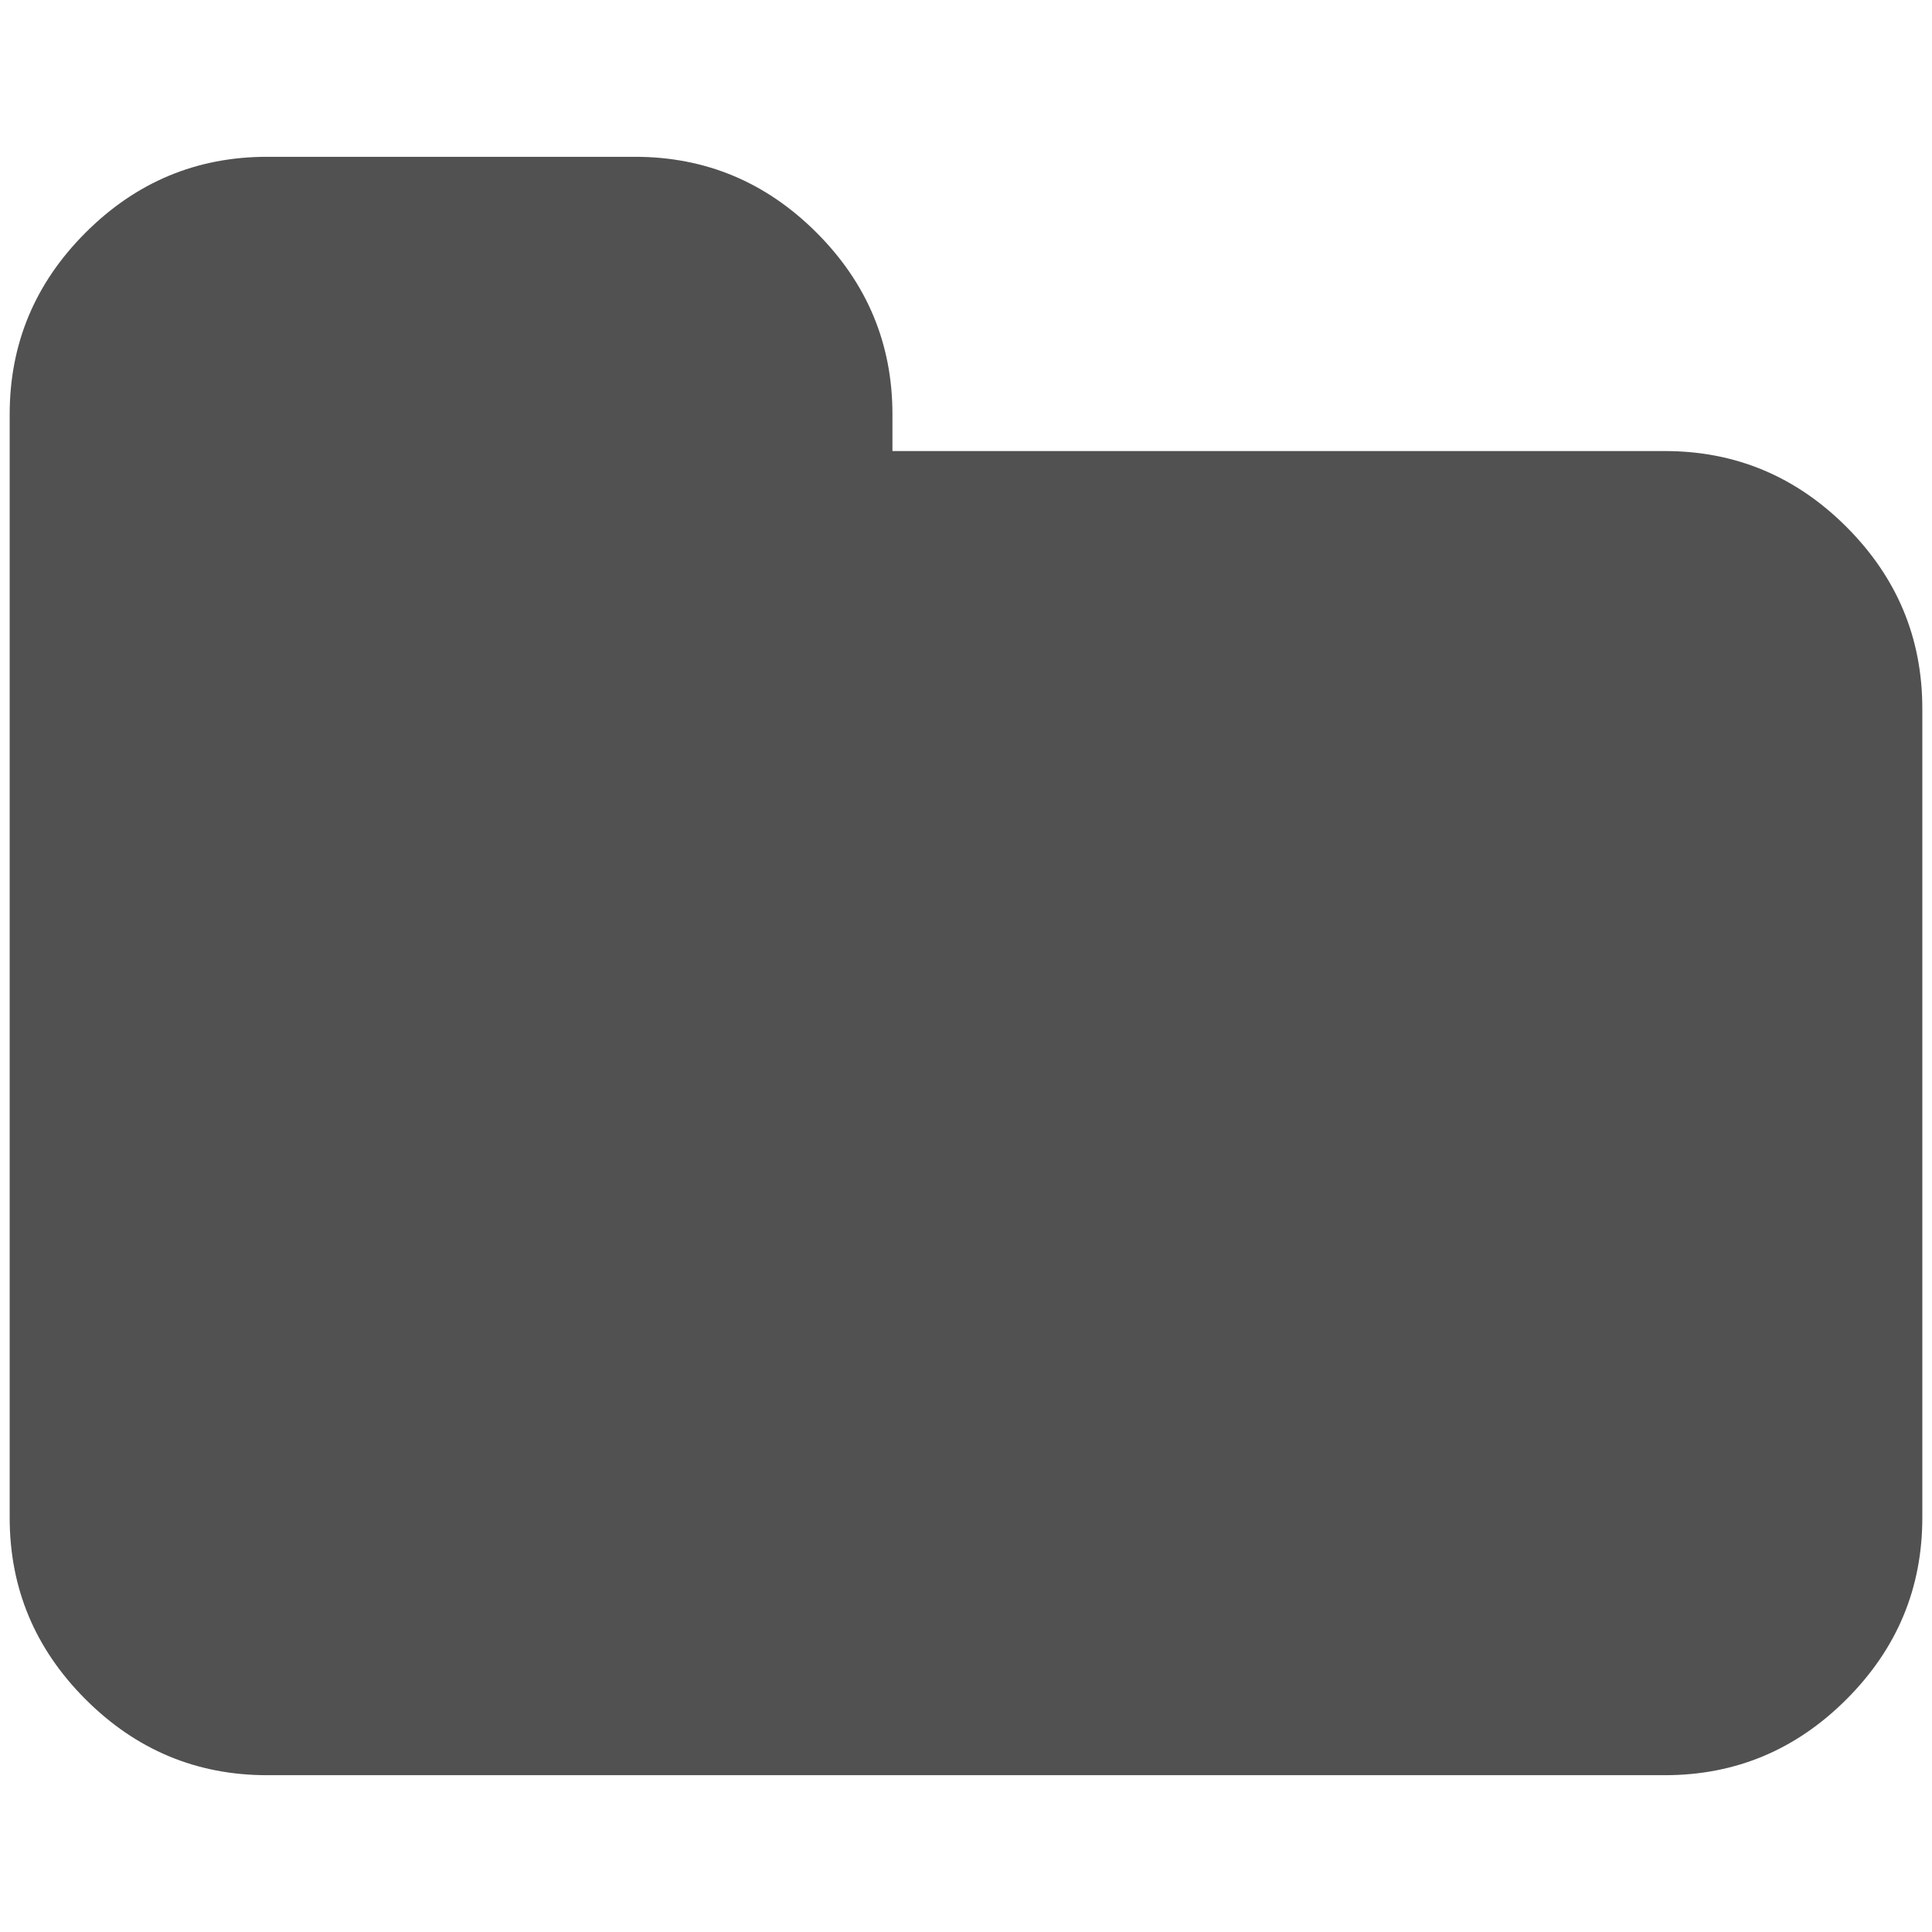
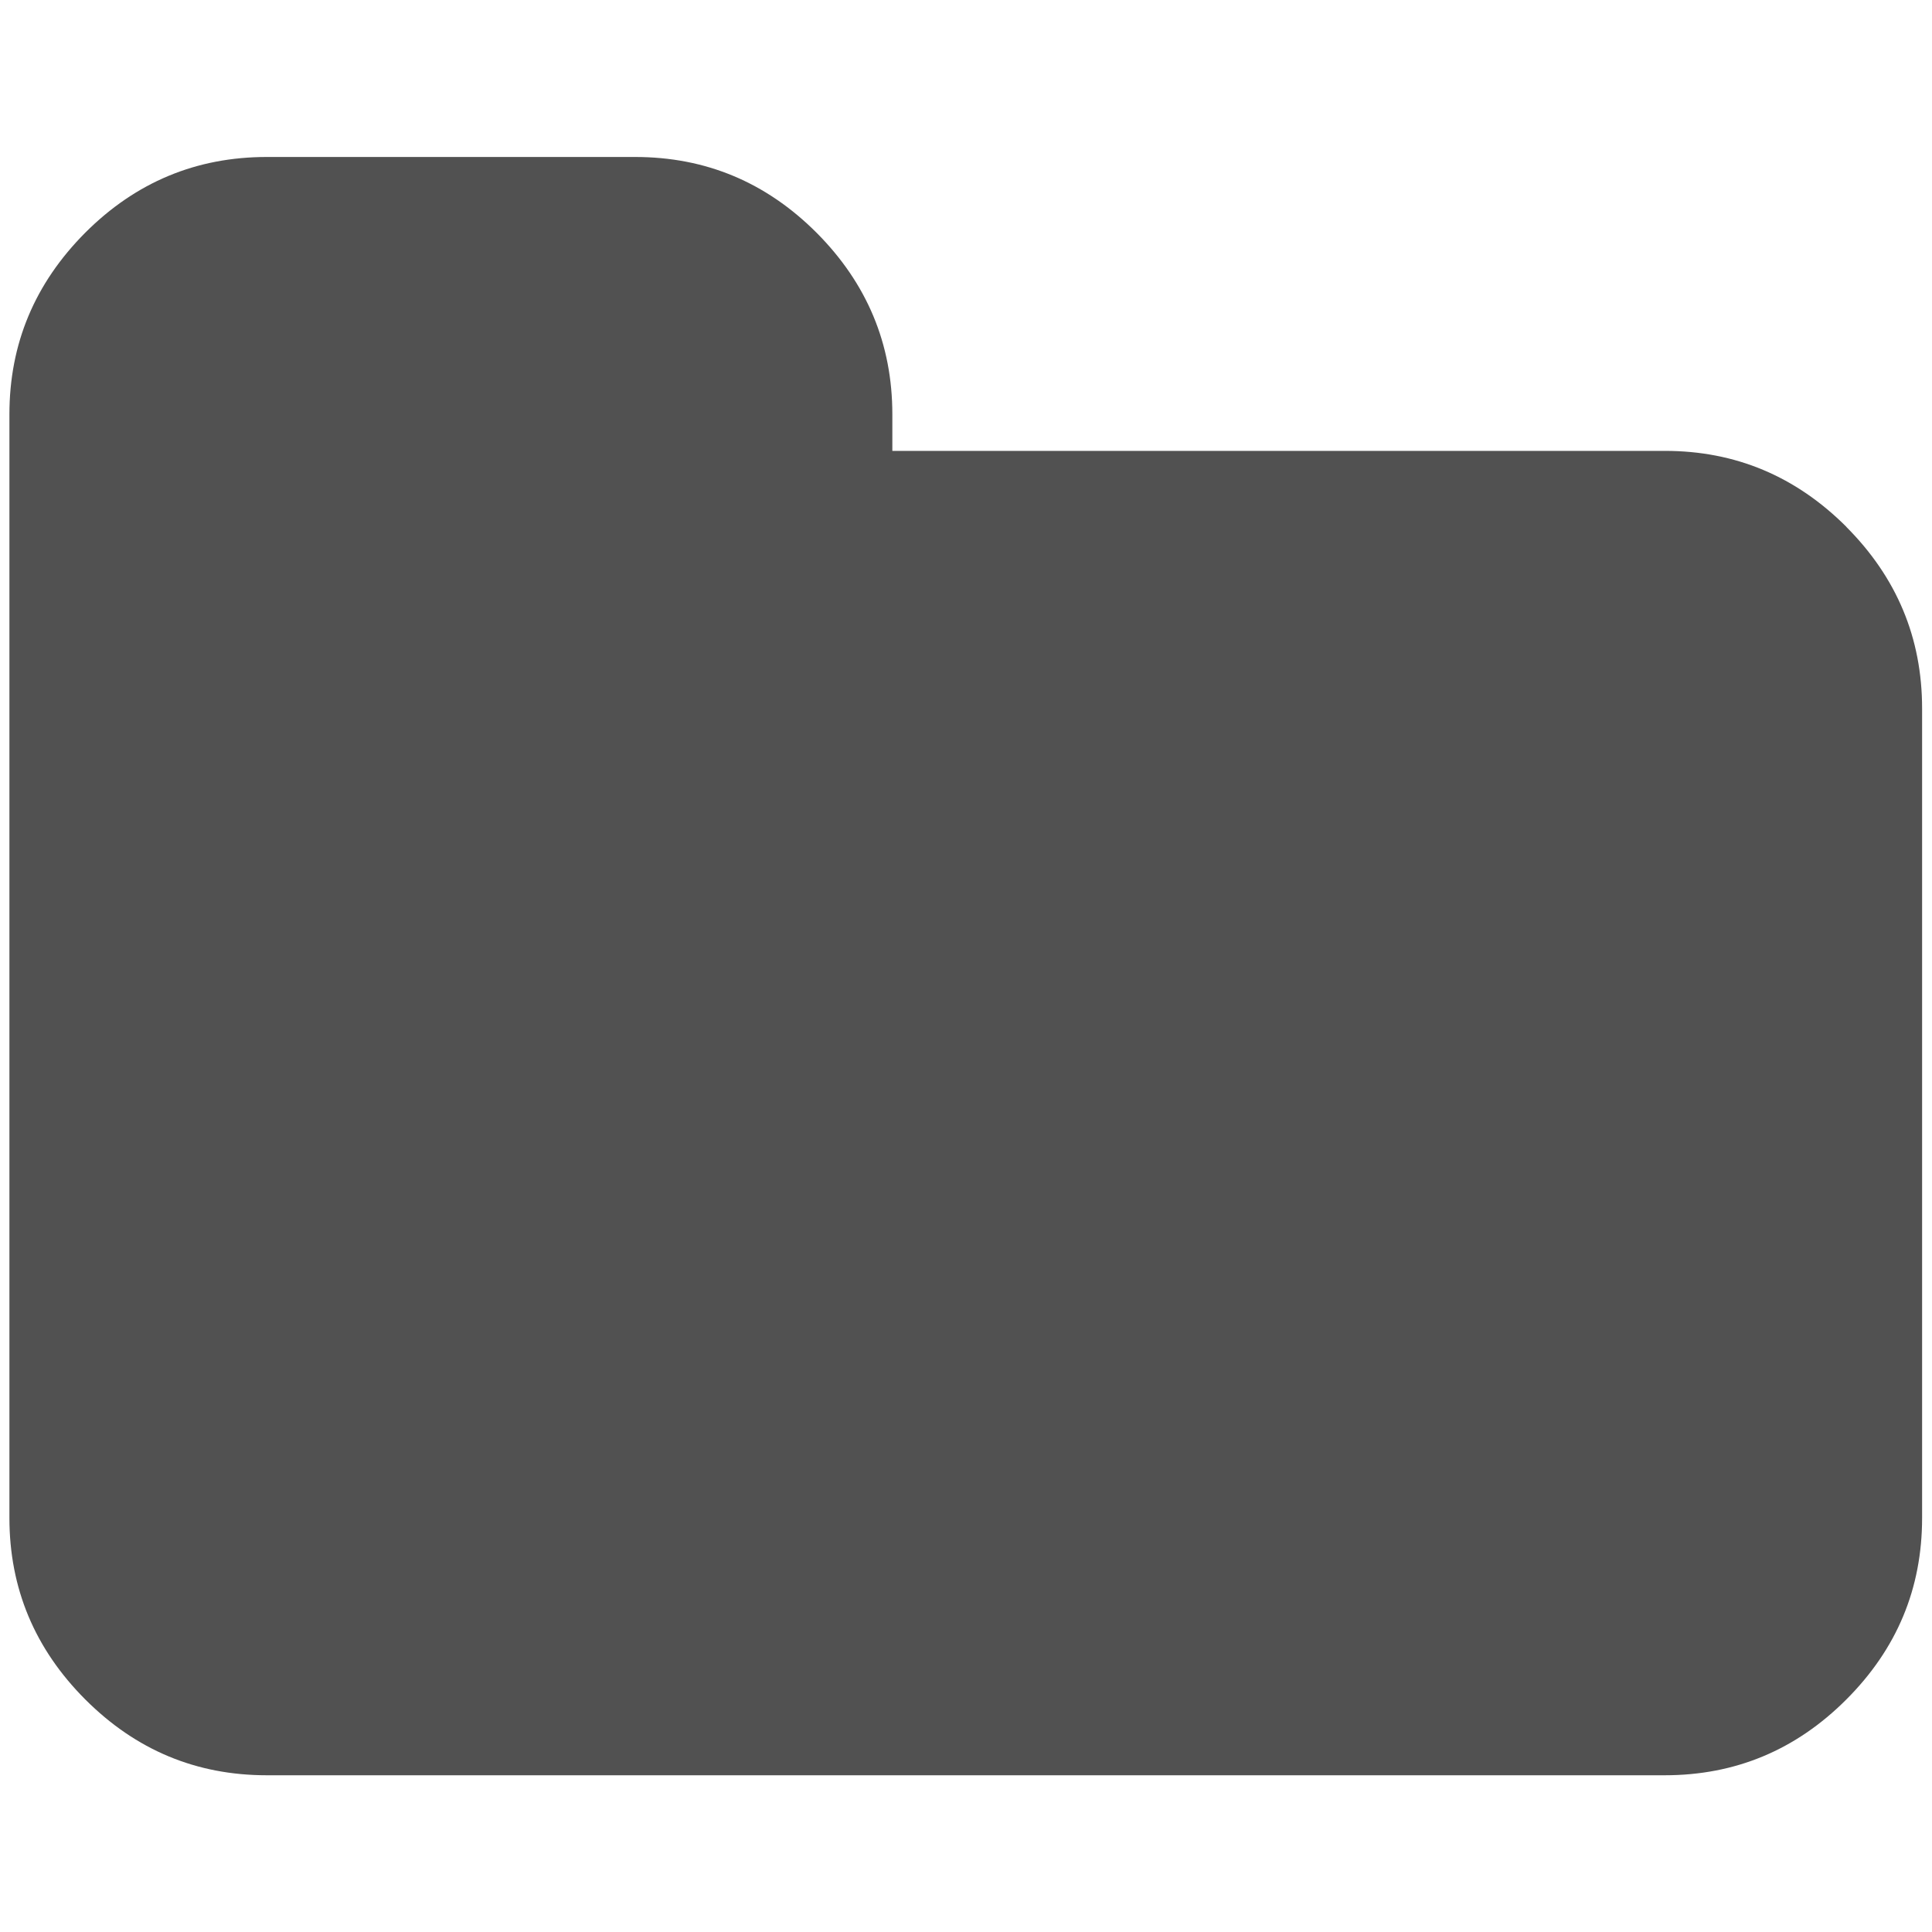
- <svg xmlns="http://www.w3.org/2000/svg" xml:space="preserve" width="16px" height="16px" viewBox="0 0 16 16" zoomAndPan="disable" preserveAspectRatio="xmaxYmax">
-   <g transform="matrix(0.03334095,0,0,0.03334095,0.08017406,0.0801574)" id="g3">
-     <path style="fill:#515151" id="path5" d="m 456.239,128.475 c -12.56,-12.562 -27.597,-18.842 -45.11,-18.842 l -191.86,0 0,-9.136 c 0,-17.511 -6.283,-32.548 -18.843,-45.107 -12.562,-12.562 -27.6,-18.846 -45.111,-18.846 l -91.362,0 C 46.438,36.544 31.402,42.827 18.842,55.39 6.28,67.949 0,82.986 0,100.497 l 0,274.088 c 0,17.508 6.28,32.545 18.842,45.104 12.562,12.565 27.6,18.849 45.111,18.849 l 347.175,0 c 17.514,0 32.551,-6.283 45.11,-18.849 12.566,-12.56 18.843,-27.597 18.843,-45.104 l 0,-200.995 c 10e-4,-17.512 -6.276,-32.548 -18.842,-45.115 z" />
-   </g>
+ <svg xmlns="http://www.w3.org/2000/svg" width="16" height="16" zoomAndPan="disable" preserveAspectRatio="xmaxYmax">
+   <path d="M15.292 4.364c-.42-.42-.92-.63-1.504-.63H7.39v-.303c0-.583-.21-1.084-.627-1.503-.42-.42-.92-.628-1.504-.628H2.21c-.584 0-1.085.208-1.504.627-.418.42-.628.92-.628 1.504v9.14c0 .583.21 1.084.628 1.503.42.42.92.628 1.504.628h11.576c.584 0 1.085-.208 1.504-.627.42-.42.628-.92.628-1.504V5.867c0-.584-.21-1.085-.628-1.504z" fill="#515151" />
</svg>
